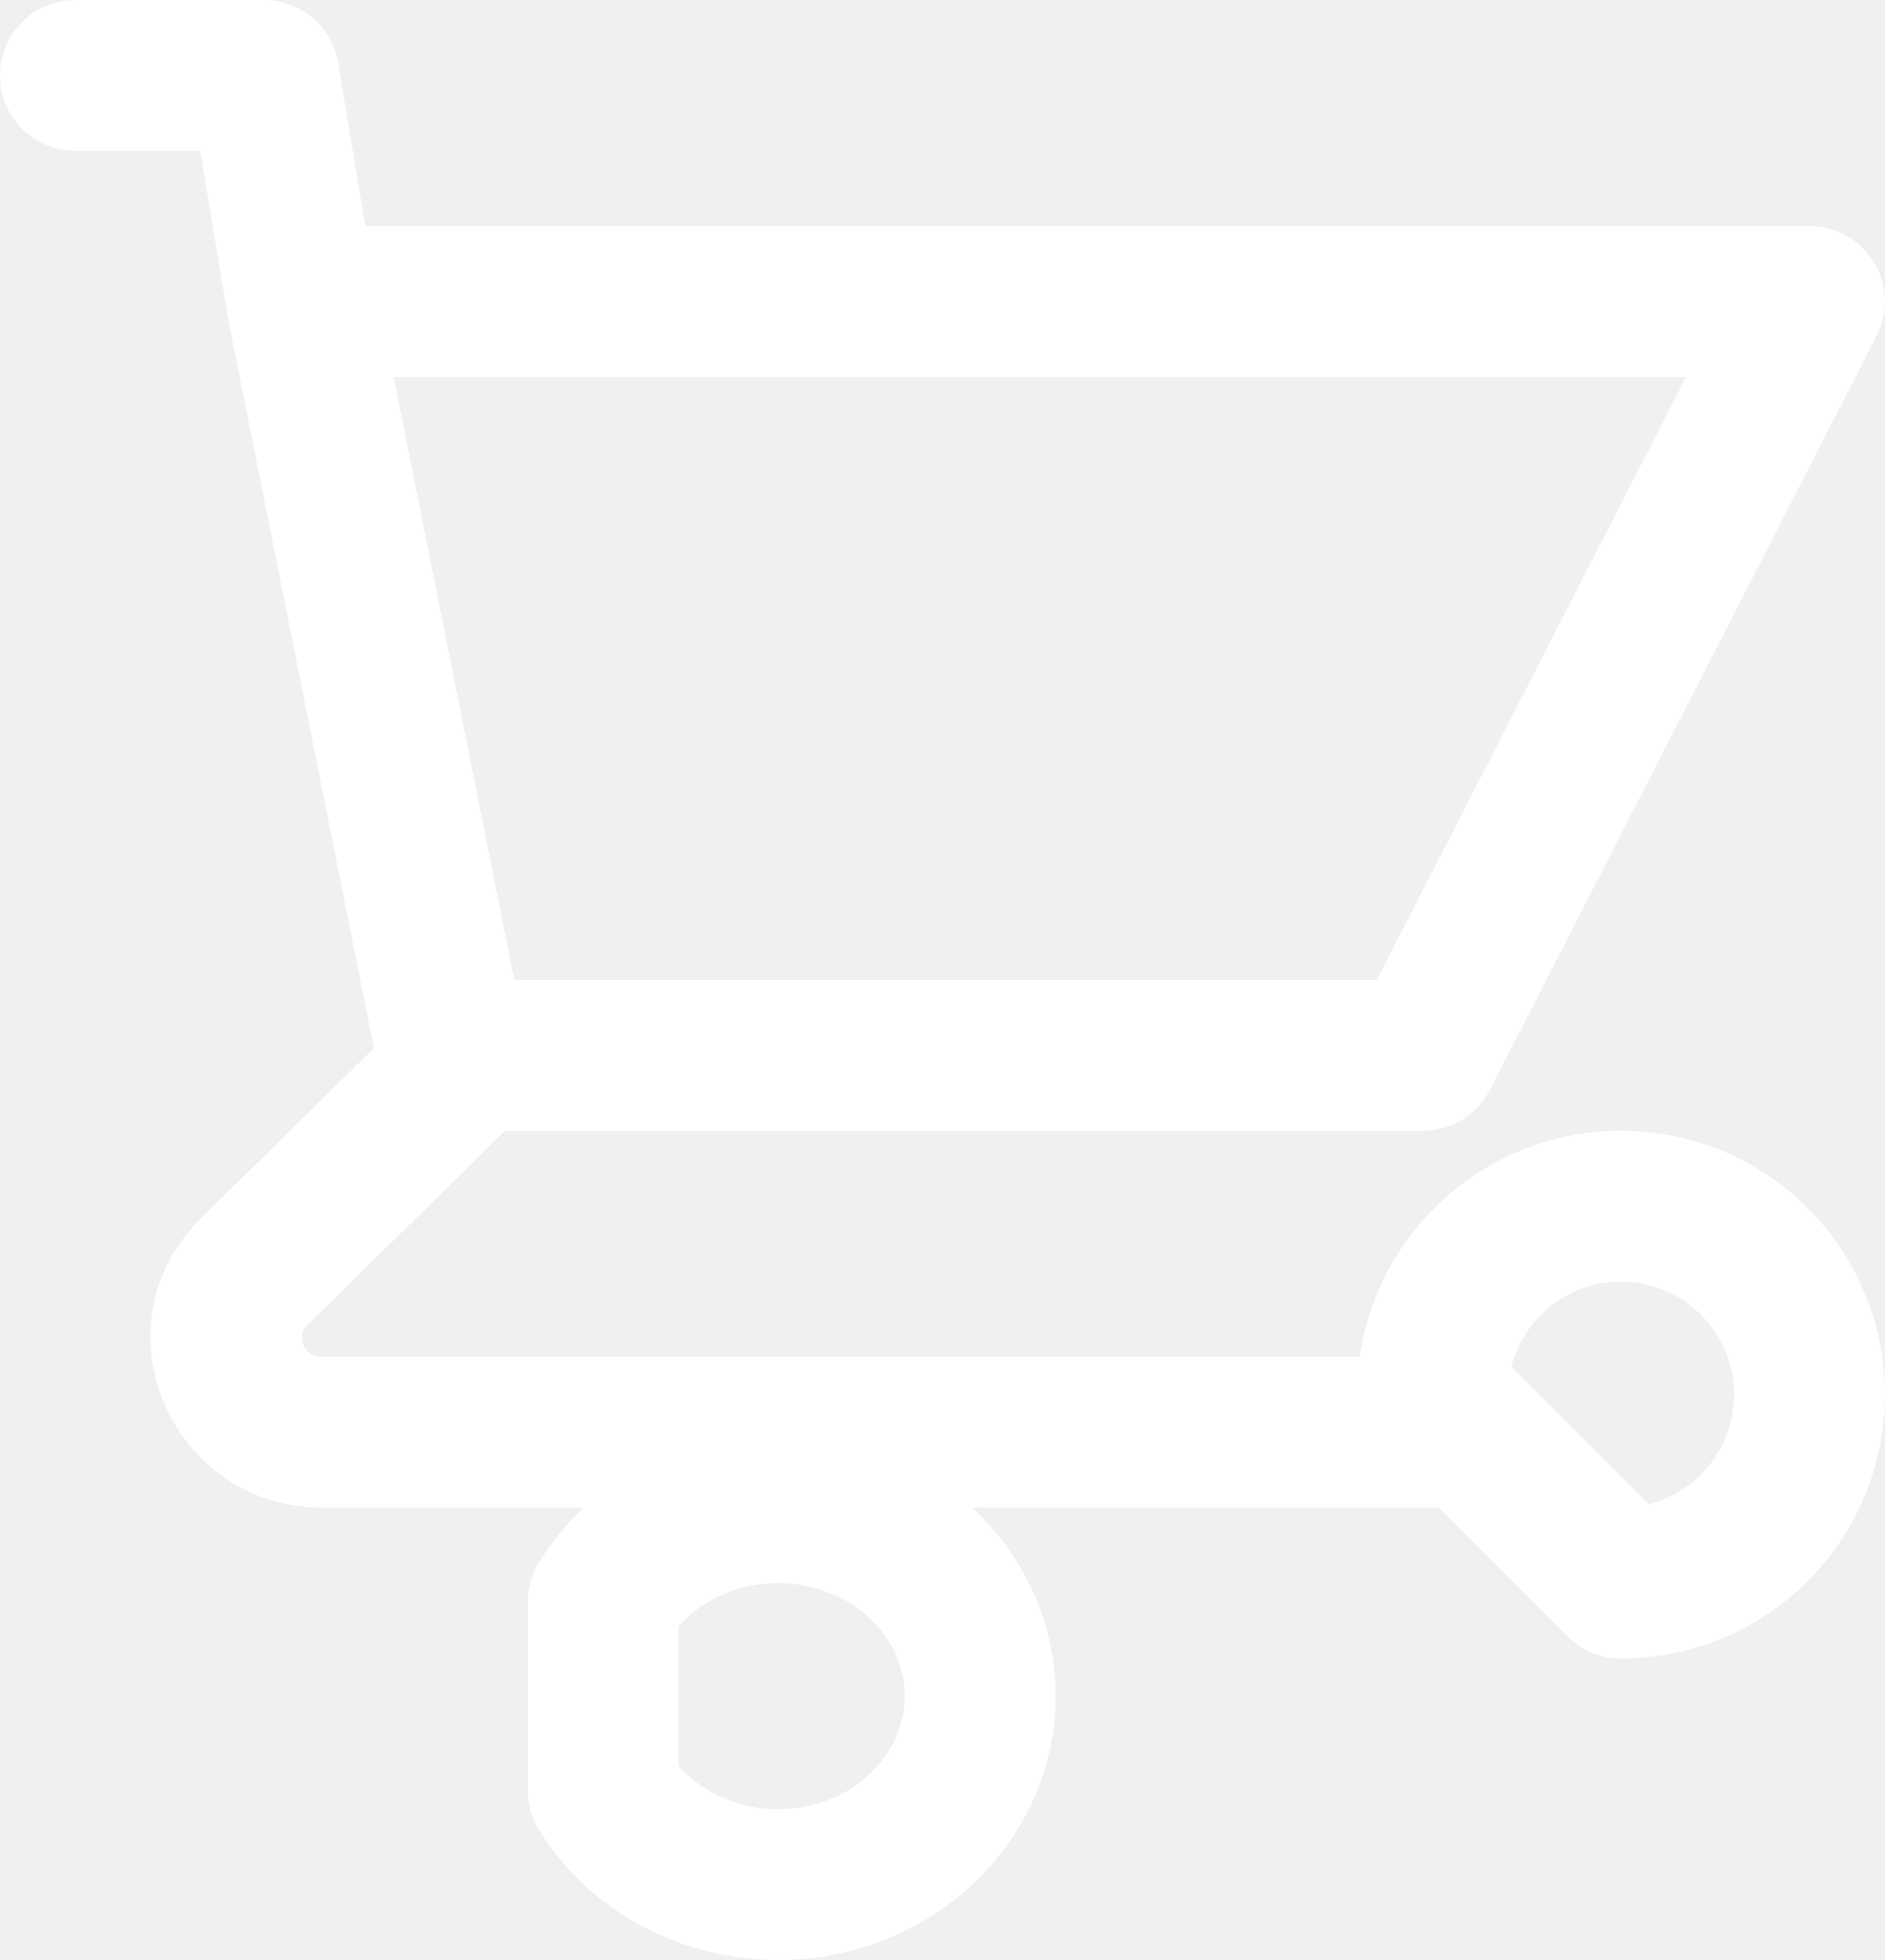
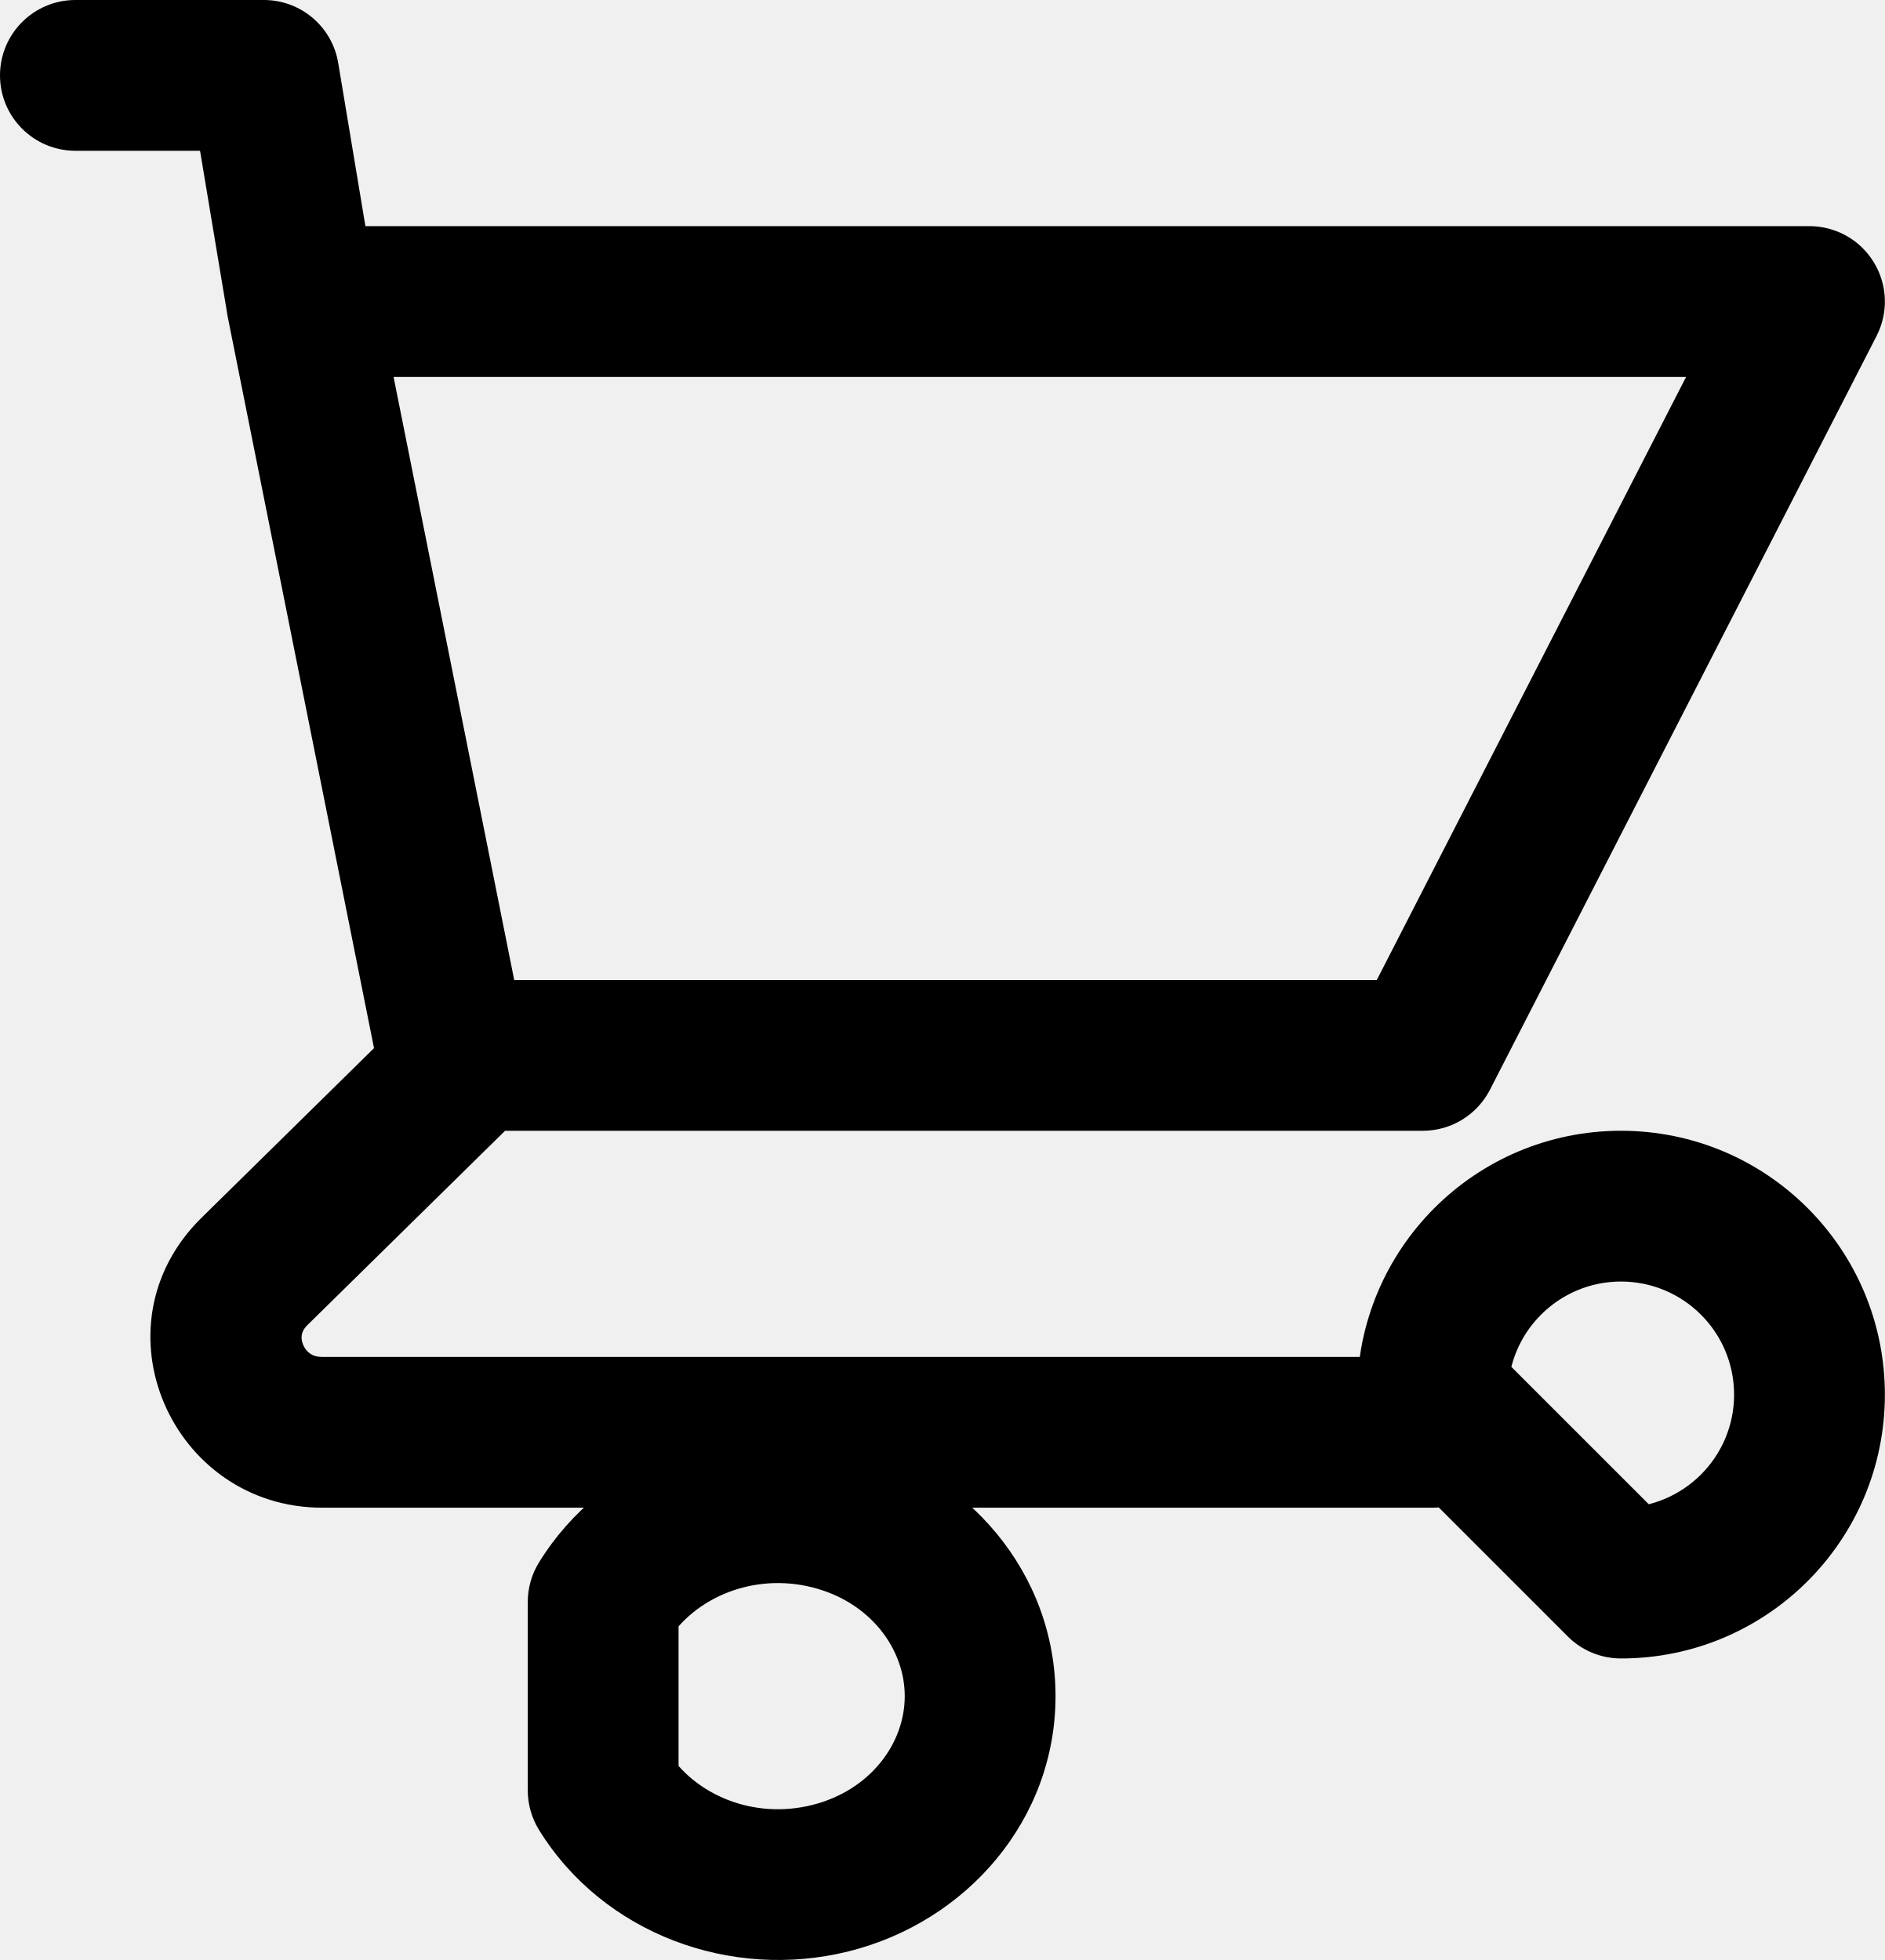
- <svg xmlns="http://www.w3.org/2000/svg" width="25" height="26" viewBox="0 0 25 26" fill="none">
-   <path d="M1 0C0.448 0 0 0.448 0 1C0 1.552 0.448 2 1 2V0ZM3.5 1L4.486 0.836C4.406 0.353 3.989 0 3.5 0V1ZM3.014 4.164C3.104 4.709 3.62 5.077 4.164 4.986C4.709 4.896 5.077 4.38 4.986 3.836L3.014 4.164ZM6.051 13C5.499 13 5.051 13.448 5.051 14C5.051 14.552 5.499 15 6.051 15V13ZM18.872 14V15C19.247 15 19.59 14.79 19.762 14.456L18.872 14ZM24 4L24.89 4.456C25.049 4.146 25.035 3.776 24.853 3.479C24.672 3.181 24.348 3 24 3V4ZM4 3C3.448 3 3 3.448 3 4C3 4.552 3.448 5 4 5V3ZM5.019 14.196C5.128 14.738 5.655 15.089 6.196 14.981C6.738 14.872 7.089 14.345 6.981 13.804L5.019 14.196ZM4.981 3.804C4.872 3.262 4.345 2.911 3.804 3.019C3.262 3.128 2.911 3.655 3.019 4.196L4.981 3.804ZM6.991 14.713C7.384 14.326 7.39 13.693 7.002 13.299C6.615 12.905 5.982 12.9 5.588 13.287L6.991 14.713ZM3.375 16.866L2.674 16.153H2.674L3.375 16.866ZM19 20C19.552 20 20 19.552 20 19C20 18.448 19.552 18 19 18V20ZM19 18.5H18C18 18.765 18.105 19.02 18.293 19.207L19 18.5ZM21.5 21L20.793 21.707C20.98 21.895 21.235 22 21.5 22V21ZM8 21.25L7.15 20.724C7.052 20.882 7 21.064 7 21.25H8ZM8 23.75H7C7 23.936 7.052 24.118 7.15 24.276L8 23.75ZM1 2H3.5V0H1V2ZM2.514 1.164L3.014 4.164L4.986 3.836L4.486 0.836L2.514 1.164ZM6.051 15H18.872V13H6.051V15ZM19.762 14.456L24.89 4.456L23.11 3.544L17.982 13.544L19.762 14.456ZM24 3H4V5H24V3ZM6.981 13.804L4.981 3.804L3.019 4.196L5.019 14.196L6.981 13.804ZM5.588 13.287L2.674 16.153L4.076 17.579L6.991 14.713L5.588 13.287ZM2.674 16.153C1.21 17.593 2.282 20 4.274 20V18C4.195 18 4.146 17.979 4.112 17.955C4.075 17.929 4.042 17.89 4.021 17.84C4 17.791 3.996 17.744 4.003 17.706C4.009 17.673 4.025 17.63 4.076 17.579L2.674 16.153ZM4.274 20H19V18H4.274V20ZM20 18.5C20 17.672 20.672 17 21.5 17V15C19.567 15 18 16.567 18 18.5H20ZM21.5 17C22.328 17 23 17.672 23 18.5H25C25 16.567 23.433 15 21.5 15V17ZM23 18.5C23 19.328 22.328 20 21.5 20V22C23.433 22 25 20.433 25 18.5H23ZM22.207 20.293L19.707 17.793L18.293 19.207L20.793 21.707L22.207 20.293ZM8.85 21.776C9.213 21.19 9.994 20.861 10.771 21.056L11.257 19.115C9.691 18.724 8 19.35 7.15 20.724L8.85 21.776ZM10.771 21.056C11.54 21.248 12 21.87 12 22.5H14C14 20.867 12.831 19.509 11.257 19.115L10.771 21.056ZM12 22.5C12 23.13 11.54 23.752 10.771 23.944L11.257 25.885C12.831 25.491 14 24.133 14 22.5H12ZM10.771 23.944C9.994 24.139 9.213 23.81 8.85 23.224L7.15 24.276C8 25.65 9.691 26.276 11.257 25.885L10.771 23.944ZM9 23.75V21.25H7V23.75H9Z" fill="white" />
+ <svg xmlns="http://www.w3.org/2000/svg" width="25" height="26" viewBox="0 0 25 26" fill="#000">
+   <path d="M1 0C0.448 0 0 0.448 0 1C0 1.552 0.448 2 1 2V0ZM3.5 1L4.486 0.836C4.406 0.353 3.989 0 3.5 0V1ZM3.014 4.164C3.104 4.709 3.62 5.077 4.164 4.986C4.709 4.896 5.077 4.38 4.986 3.836L3.014 4.164ZM6.051 13C5.499 13 5.051 13.448 5.051 14C5.051 14.552 5.499 15 6.051 15V13ZM18.872 14V15C19.247 15 19.59 14.79 19.762 14.456L18.872 14ZM24 4L24.89 4.456C25.049 4.146 25.035 3.776 24.853 3.479C24.672 3.181 24.348 3 24 3V4ZM4 3C3.448 3 3 3.448 3 4C3 4.552 3.448 5 4 5V3ZM5.019 14.196C5.128 14.738 5.655 15.089 6.196 14.981C6.738 14.872 7.089 14.345 6.981 13.804L5.019 14.196ZM4.981 3.804C4.872 3.262 4.345 2.911 3.804 3.019C3.262 3.128 2.911 3.655 3.019 4.196L4.981 3.804ZM6.991 14.713C7.384 14.326 7.39 13.693 7.002 13.299C6.615 12.905 5.982 12.9 5.588 13.287L6.991 14.713ZM3.375 16.866L2.674 16.153H2.674L3.375 16.866ZM19 20C19.552 20 20 19.552 20 19C20 18.448 19.552 18 19 18V20ZM19 18.5H18C18 18.765 18.105 19.02 18.293 19.207L19 18.5ZM21.5 21L20.793 21.707C20.98 21.895 21.235 22 21.5 22V21ZM8 21.25L7.15 20.724C7.052 20.882 7 21.064 7 21.25H8ZM8 23.75H7C7 23.936 7.052 24.118 7.15 24.276L8 23.75ZM1 2H3.5V0H1V2ZM2.514 1.164L3.014 4.164L4.986 3.836L4.486 0.836L2.514 1.164ZM6.051 15H18.872V13H6.051V15ZM19.762 14.456L24.89 4.456L23.11 3.544L17.982 13.544L19.762 14.456ZM24 3H4V5H24V3ZM6.981 13.804L4.981 3.804L3.019 4.196L5.019 14.196L6.981 13.804ZM5.588 13.287L2.674 16.153L4.076 17.579L6.991 14.713L5.588 13.287ZM2.674 16.153C1.21 17.593 2.282 20 4.274 20V18C4.195 18 4.146 17.979 4.112 17.955C4.075 17.929 4.042 17.89 4.021 17.84C4 17.791 3.996 17.744 4.003 17.706C4.009 17.673 4.025 17.63 4.076 17.579L2.674 16.153ZM4.274 20H19V18H4.274V20ZM20 18.5C20 17.672 20.672 17 21.5 17V15C19.567 15 18 16.567 18 18.5H20ZM21.5 17C22.328 17 23 17.672 23 18.5H25C25 16.567 23.433 15 21.5 15V17ZM23 18.5C23 19.328 22.328 20 21.5 20V22C23.433 22 25 20.433 25 18.5H23ZM22.207 20.293L19.707 17.793L18.293 19.207L20.793 21.707L22.207 20.293ZM8.85 21.776C9.213 21.19 9.994 20.861 10.771 21.056L11.257 19.115C9.691 18.724 8 19.35 7.15 20.724L8.85 21.776ZM10.771 21.056C11.54 21.248 12 21.87 12 22.5H14C14 20.867 12.831 19.509 11.257 19.115L10.771 21.056ZM12 22.5C12 23.13 11.54 23.752 10.771 23.944L11.257 25.885C12.831 25.491 14 24.133 14 22.5H12ZM10.771 23.944C9.994 24.139 9.213 23.81 8.85 23.224L7.15 24.276C8 25.65 9.691 26.276 11.257 25.885L10.771 23.944ZM9 23.75V21.25H7V23.75H9Z" />
</svg>
